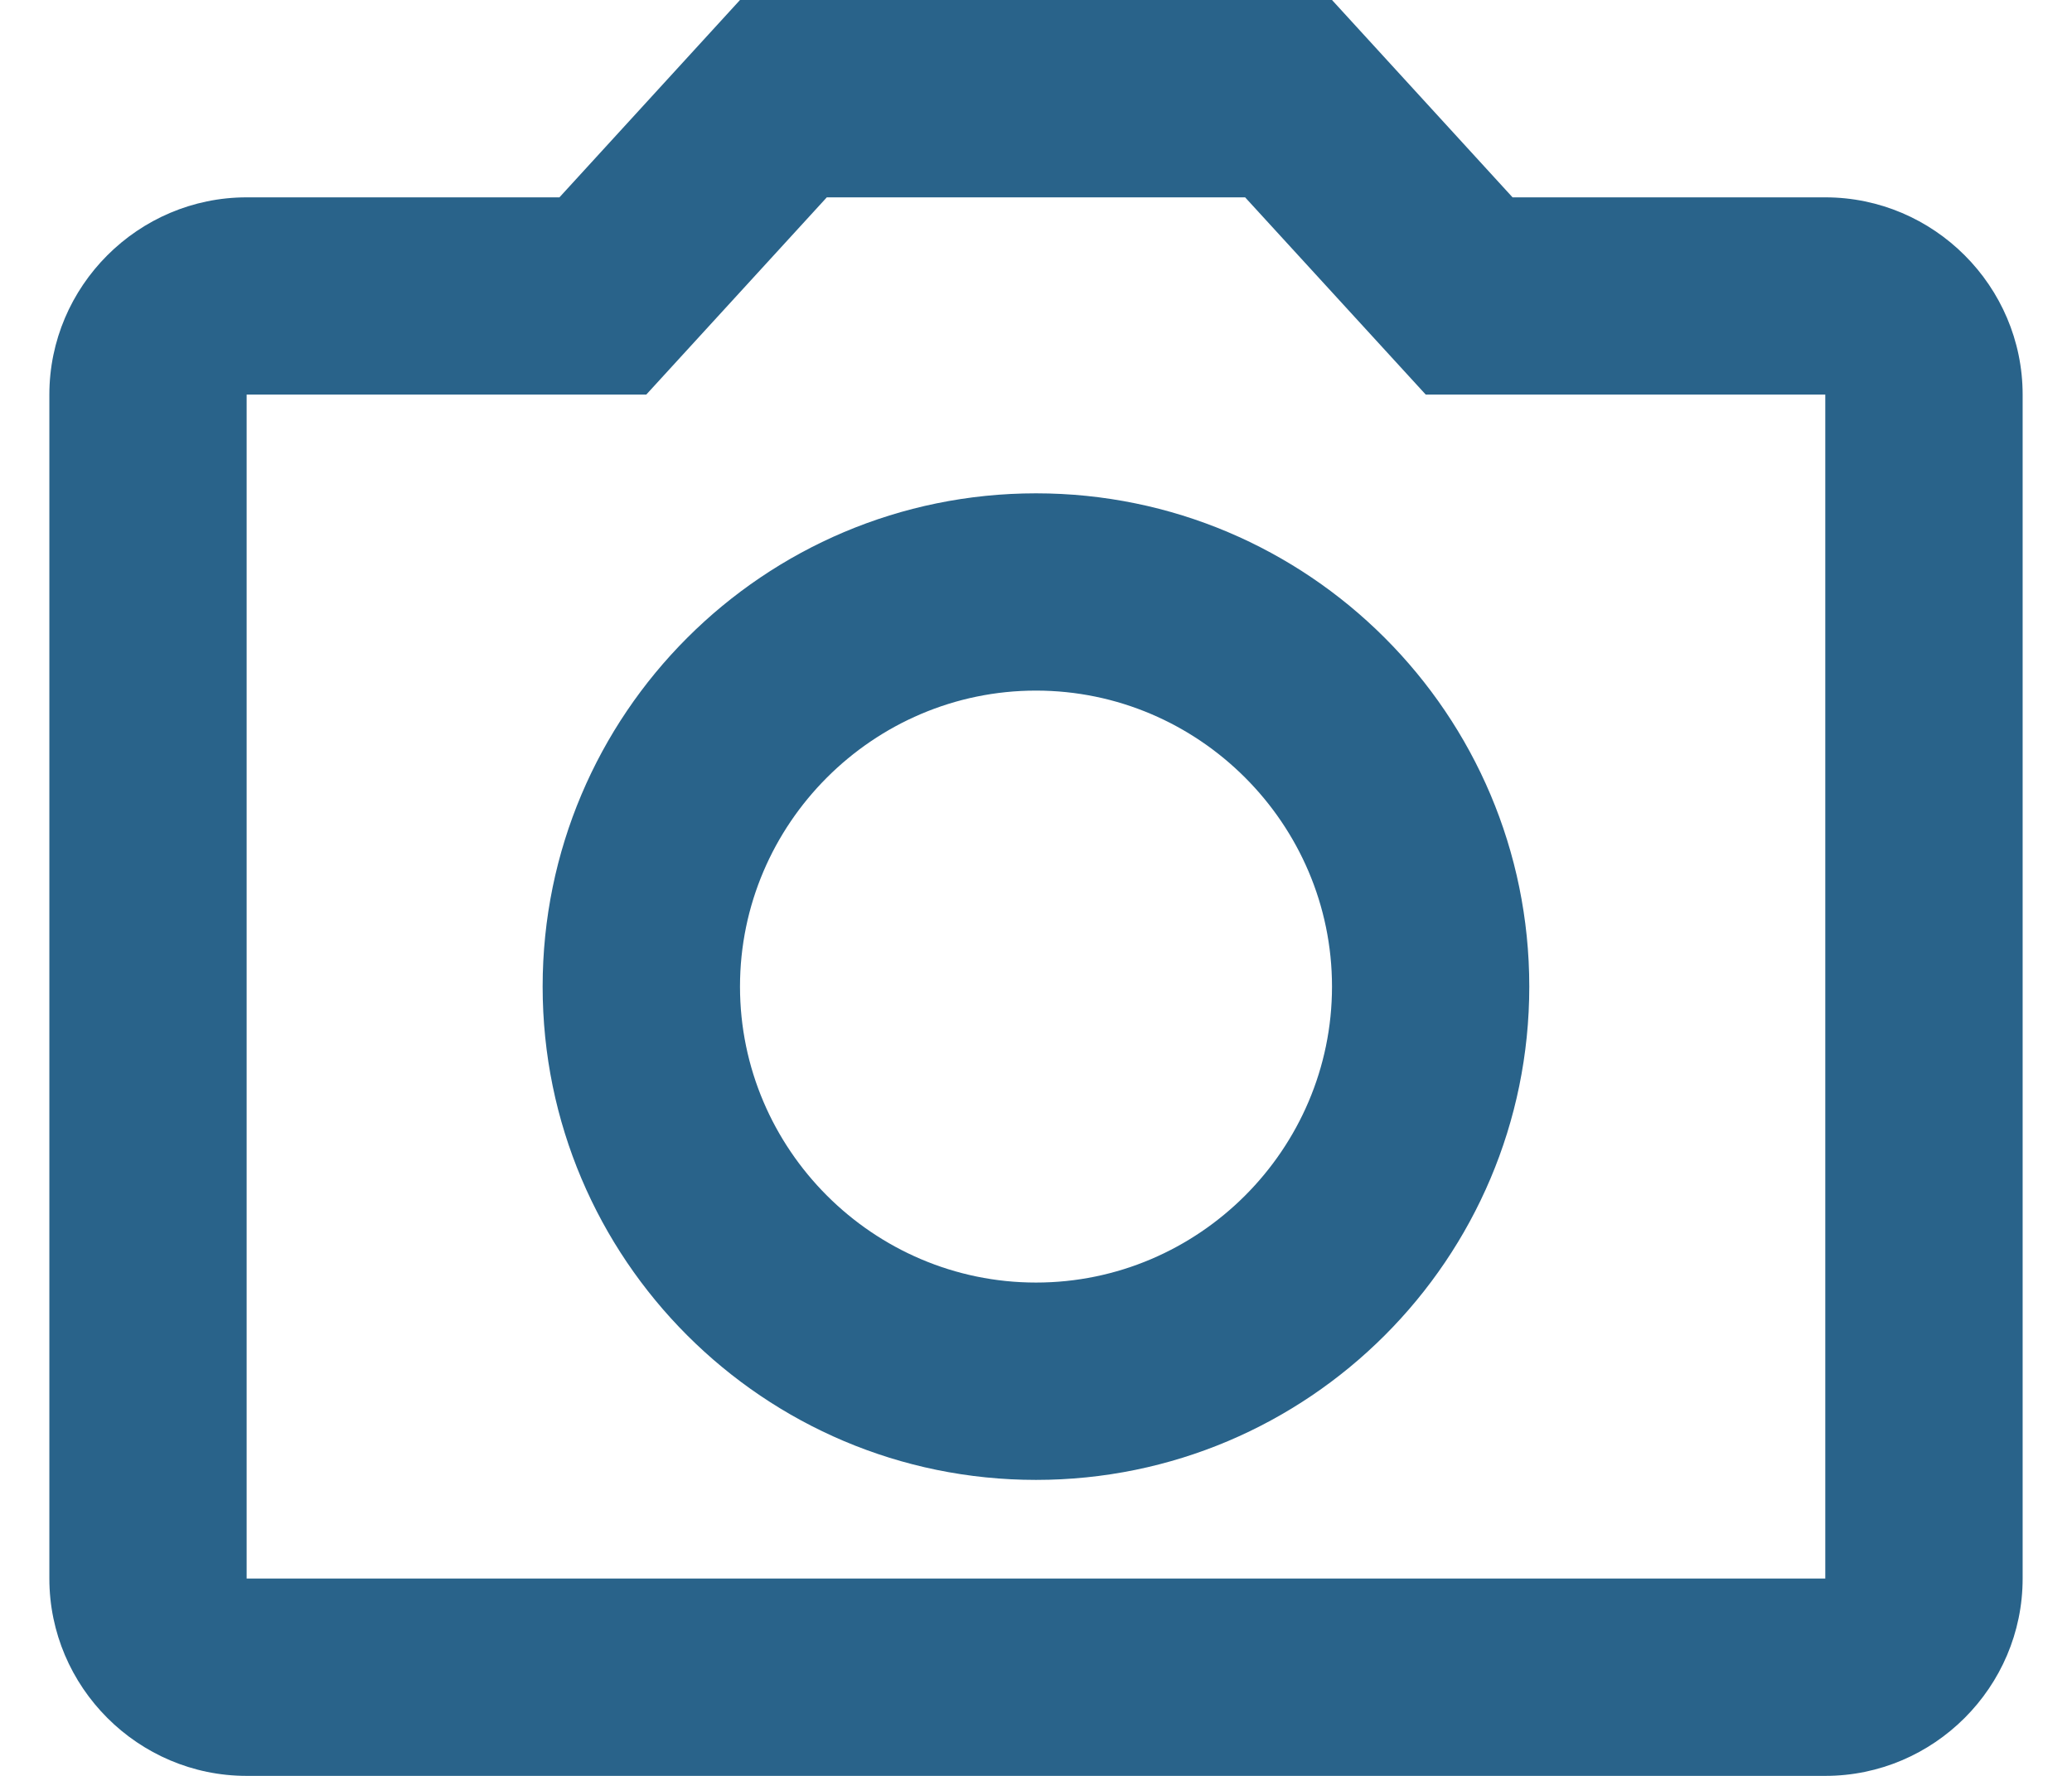
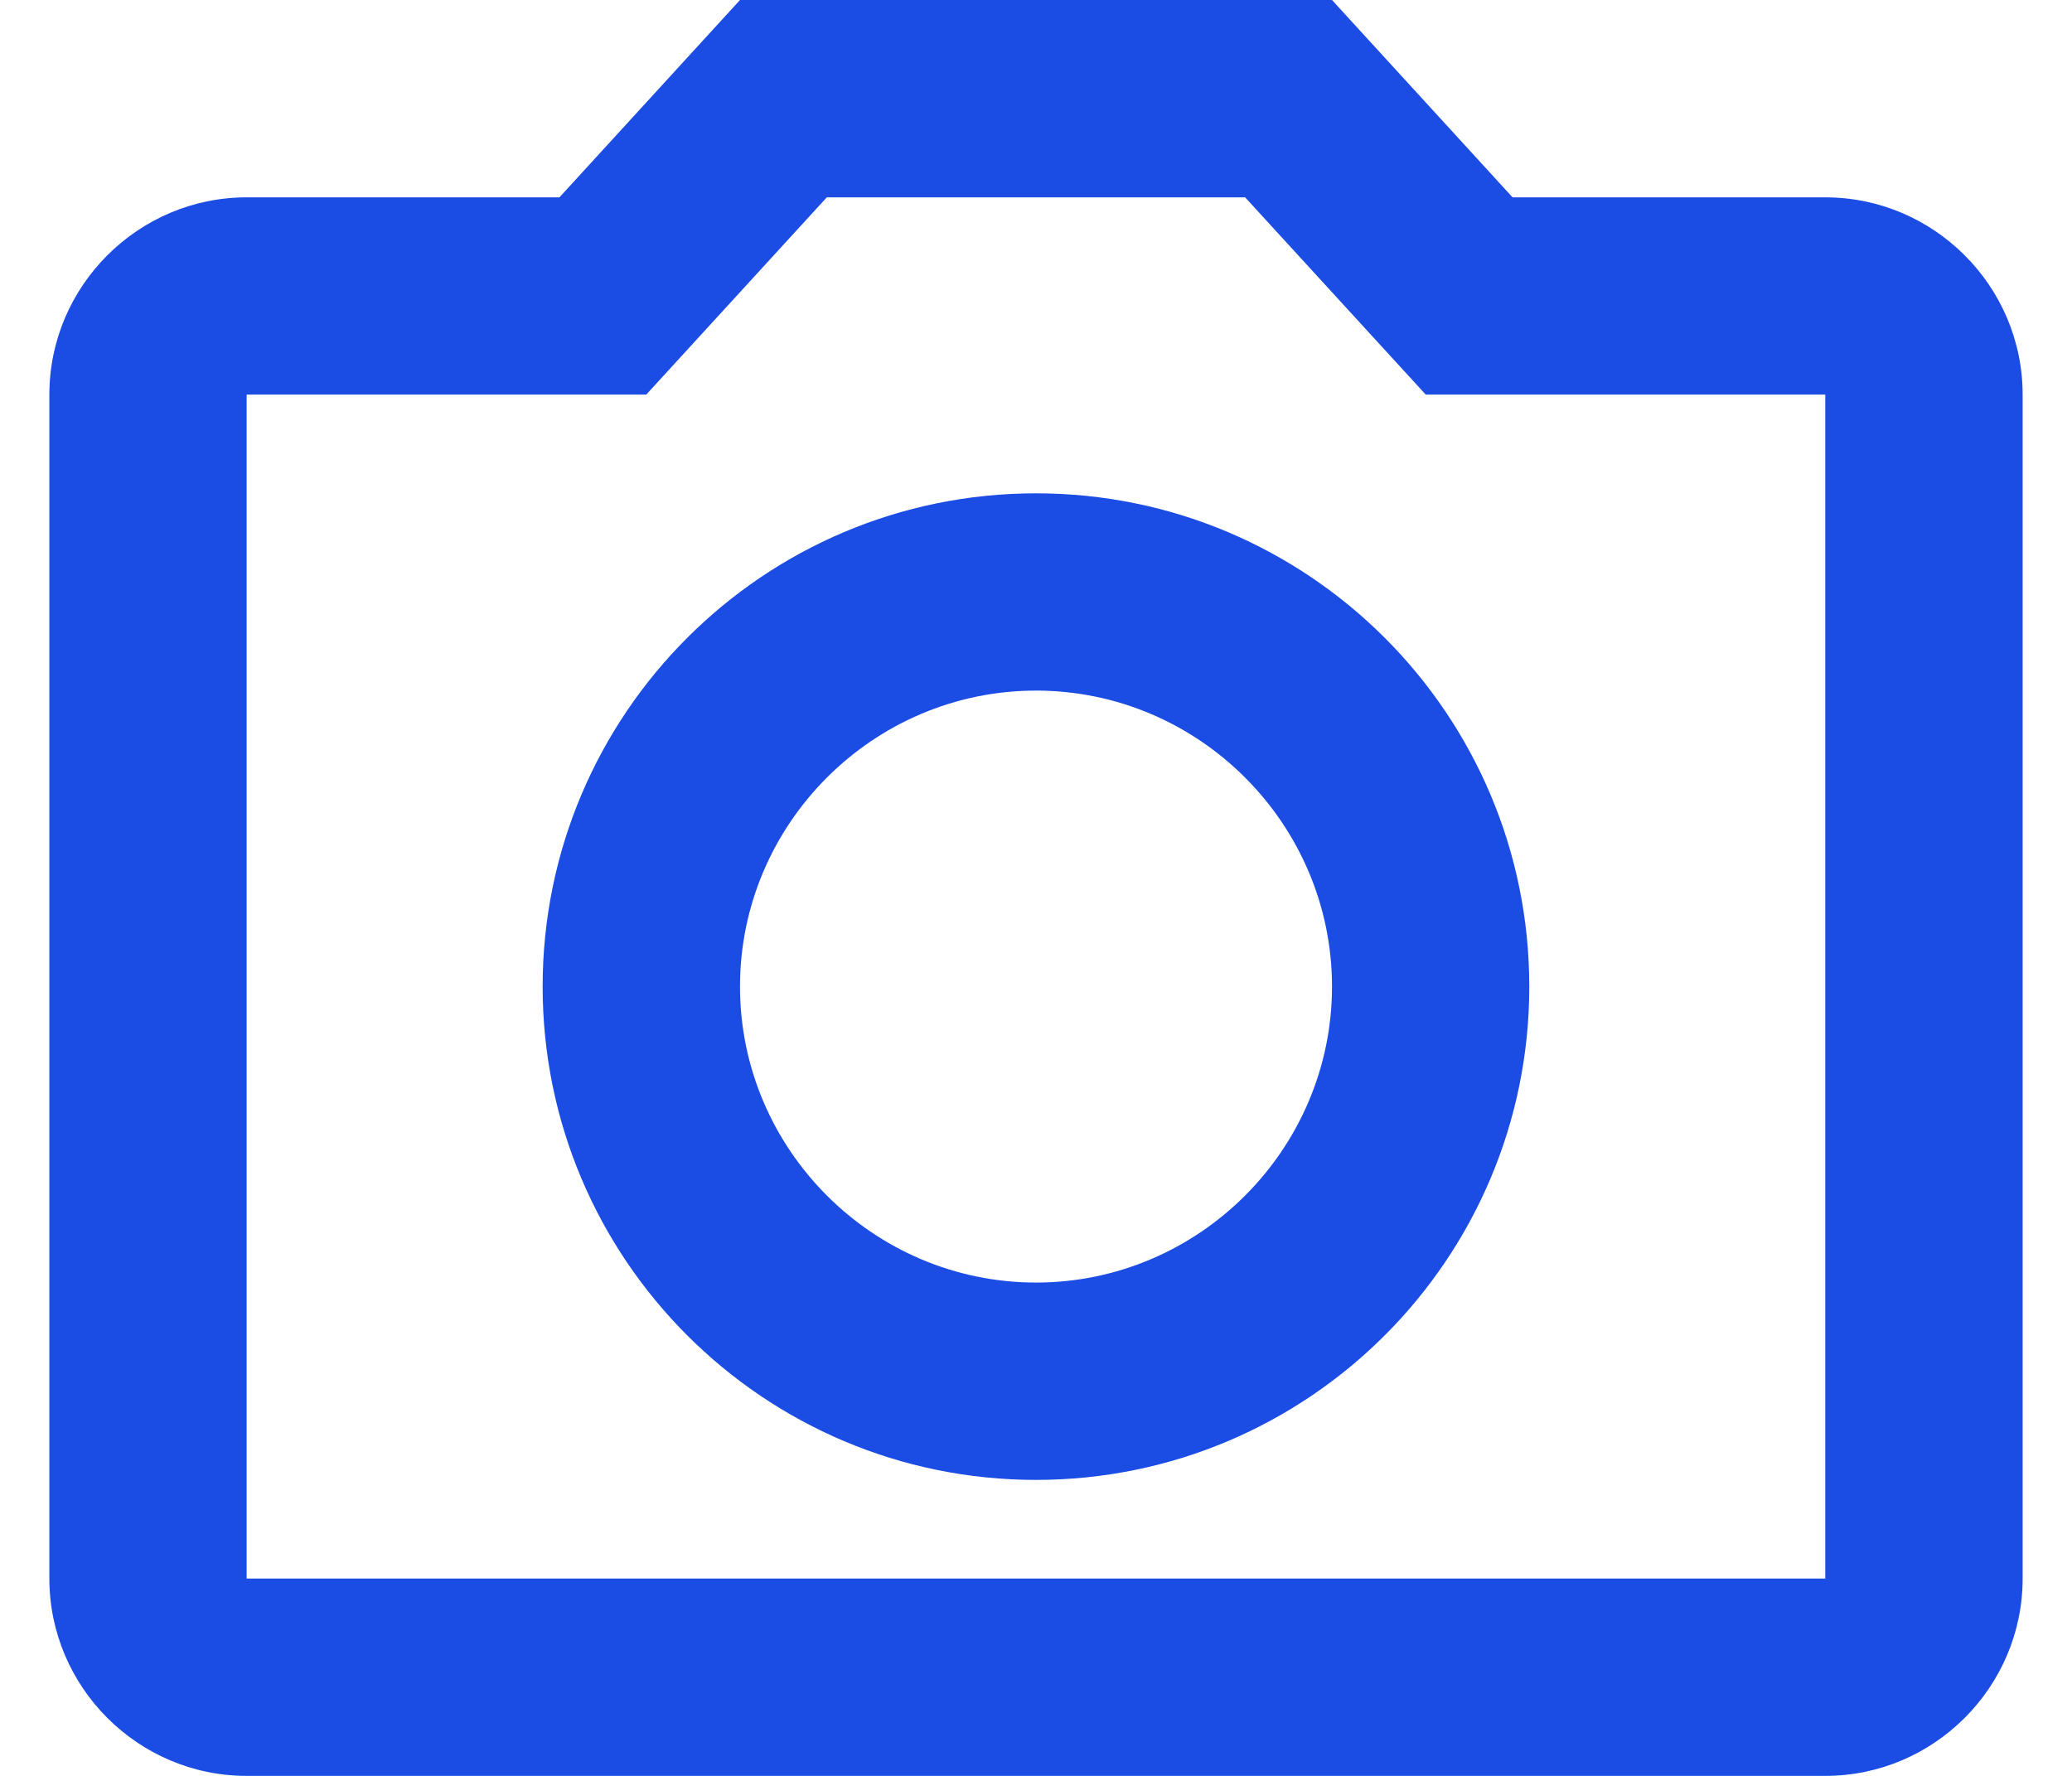
<svg xmlns="http://www.w3.org/2000/svg" width="28" height="24" viewBox="0 0 28 24" fill="none">
-   <path d="M24.666 2.667H20.44L18 0H10L7.56 2.667H3.333C1.867 2.667 0.667 3.867 0.667 5.333V21.333C0.667 22.8 1.867 24 3.333 24H24.666C26.133 24 27.333 22.8 27.333 21.333V5.333C27.333 3.867 26.133 2.667 24.666 2.667ZM24.666 21.333H3.333V5.333H8.733L11.173 2.667H16.826L19.267 5.333H24.666V21.333ZM14 6.667C10.32 6.667 7.333 9.653 7.333 13.333C7.333 17.013 10.32 20 14 20C17.68 20 20.666 17.013 20.666 13.333C20.666 9.653 17.68 6.667 14 6.667ZM14 17.333C11.8 17.333 10 15.533 10 13.333C10 11.133 11.8 9.333 14 9.333C16.2 9.333 18 11.133 18 13.333C18 15.533 16.2 17.333 14 17.333Z" fill="#29638A" />
+   <path d="M24.666 2.667H20.44L18 0H10L7.56 2.667H3.333C1.867 2.667 0.667 3.867 0.667 5.333V21.333C0.667 22.8 1.867 24 3.333 24H24.666C26.133 24 27.333 22.8 27.333 21.333V5.333C27.333 3.867 26.133 2.667 24.666 2.667ZM24.666 21.333H3.333V5.333H8.733L11.173 2.667H16.826L19.267 5.333H24.666V21.333ZM14 6.667C10.32 6.667 7.333 9.653 7.333 13.333C7.333 17.013 10.32 20 14 20C17.68 20 20.666 17.013 20.666 13.333C20.666 9.653 17.68 6.667 14 6.667ZM14 17.333C11.8 17.333 10 15.533 10 13.333C10 11.133 11.8 9.333 14 9.333C16.2 9.333 18 11.133 18 13.333C18 15.533 16.2 17.333 14 17.333Z" fill="#1B4DE4" />
</svg>
